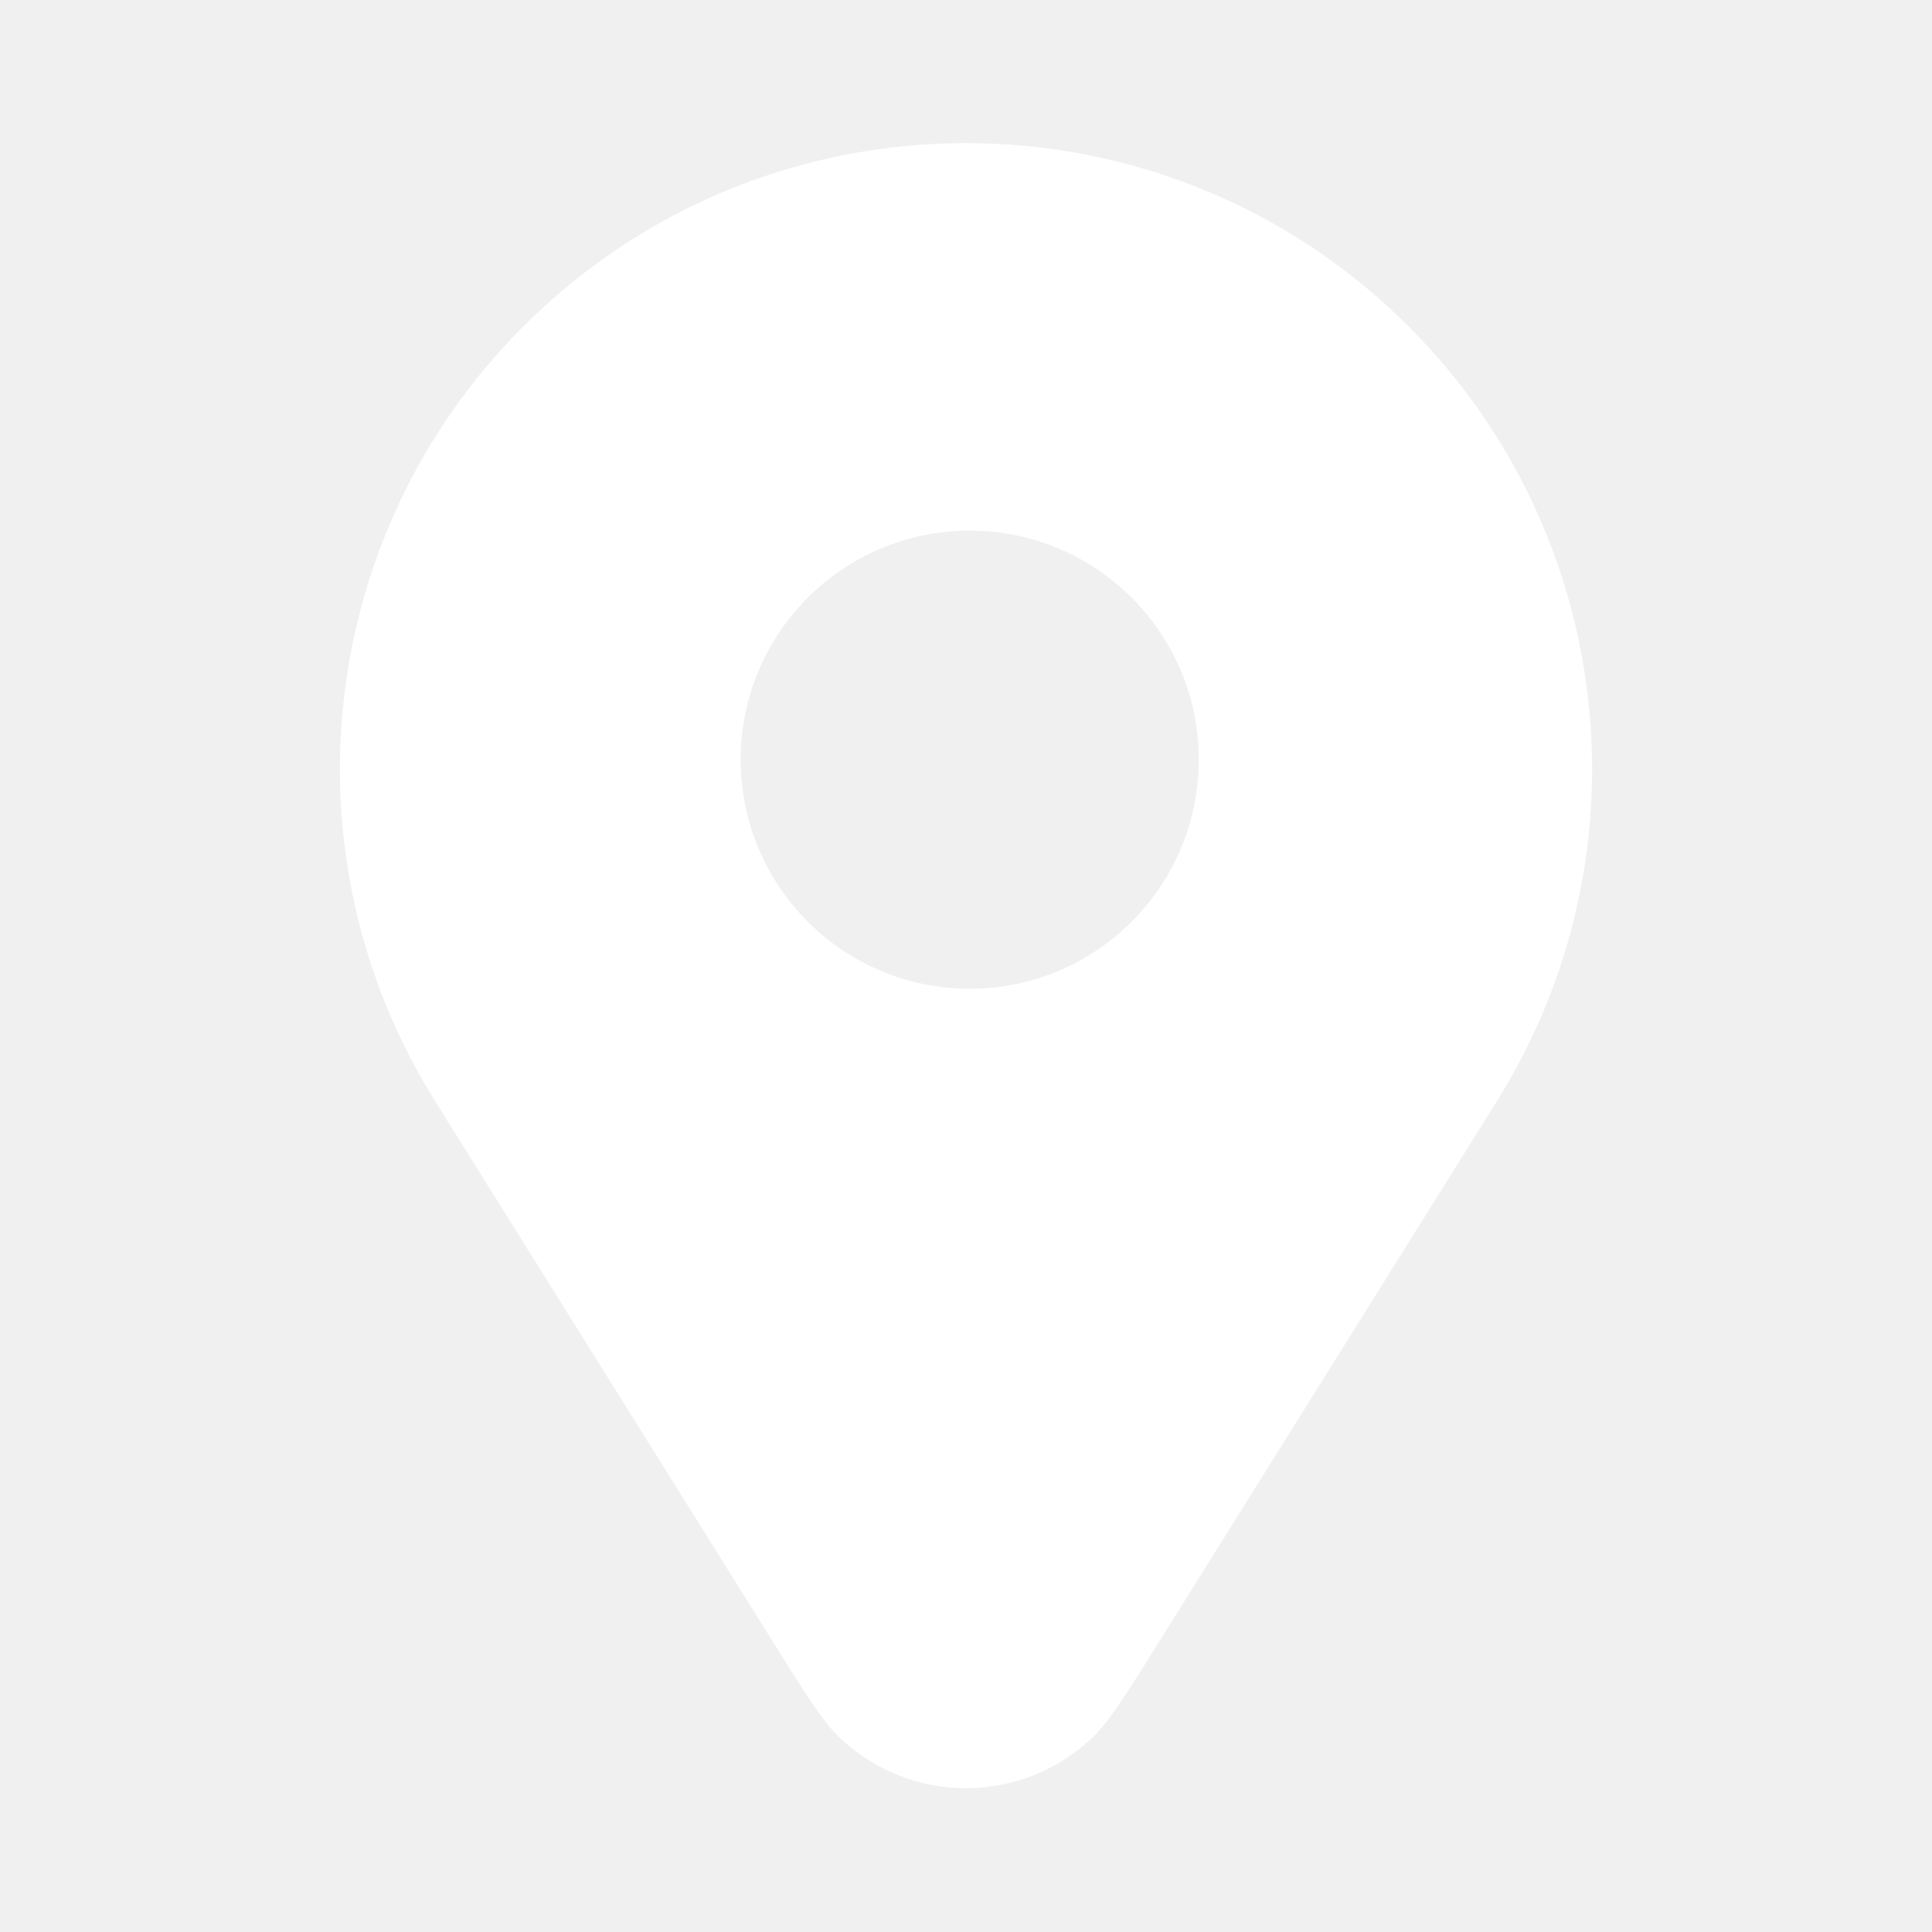
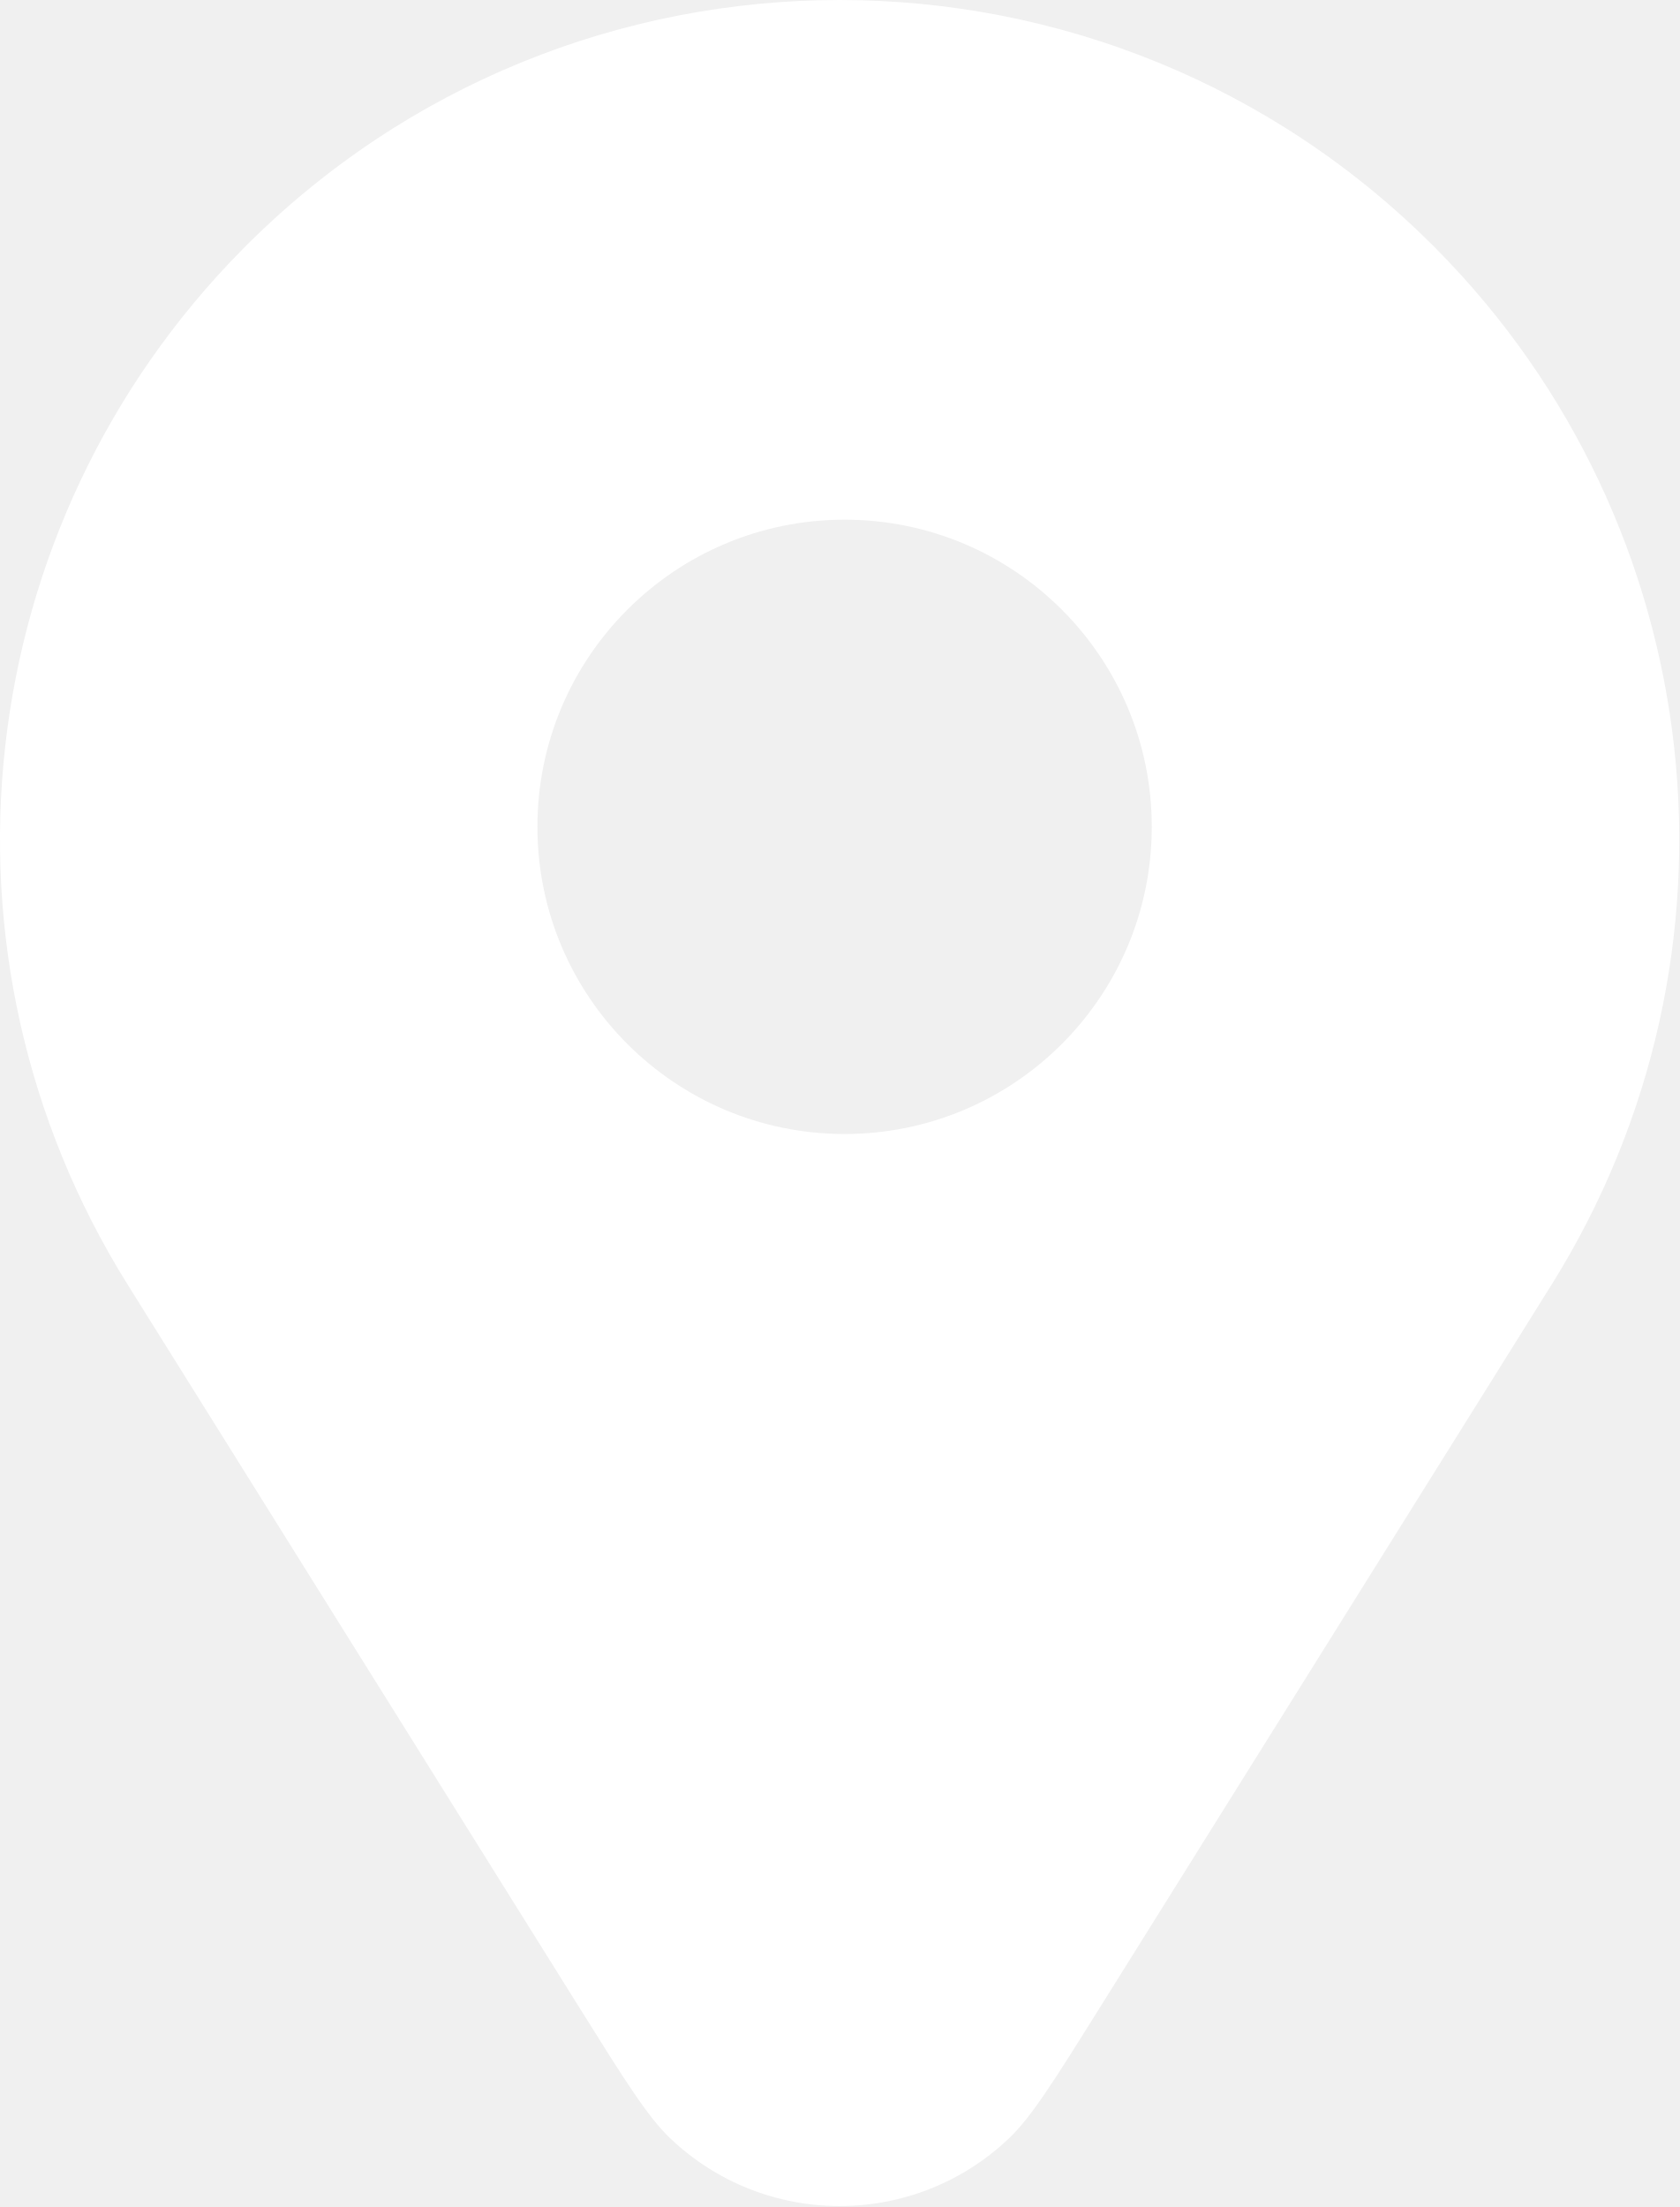
- <svg xmlns="http://www.w3.org/2000/svg" width="1080" height="1080" viewBox="0 0 1080 1080" fill="none">
+ <svg xmlns="http://www.w3.org/2000/svg" width="700" height="920" viewBox="190 80 700 920" fill="none">
  <path fill-rule="evenodd" clip-rule="evenodd" d="M291.232 183.789C428.199 45.403 651.785 45.404 788.752 183.789C902.912 299.133 922.813 477.832 836.818 615.461L648.454 916.914C629.492 947.26 619.994 962.429 610.616 971.357C571.059 1009.02 508.925 1009.02 469.368 971.357C459.99 962.429 450.491 947.258 431.53 916.914L243.191 615.461C157.196 477.833 177.073 299.133 291.232 183.789ZM542.068 296.628C471.351 296.628 414.024 353.955 414.024 424.671C414.031 495.382 471.355 552.715 542.068 552.715C612.779 552.714 670.105 495.382 670.111 424.671C670.111 353.955 612.783 296.628 542.068 296.628Z" fill="white" />
</svg>
